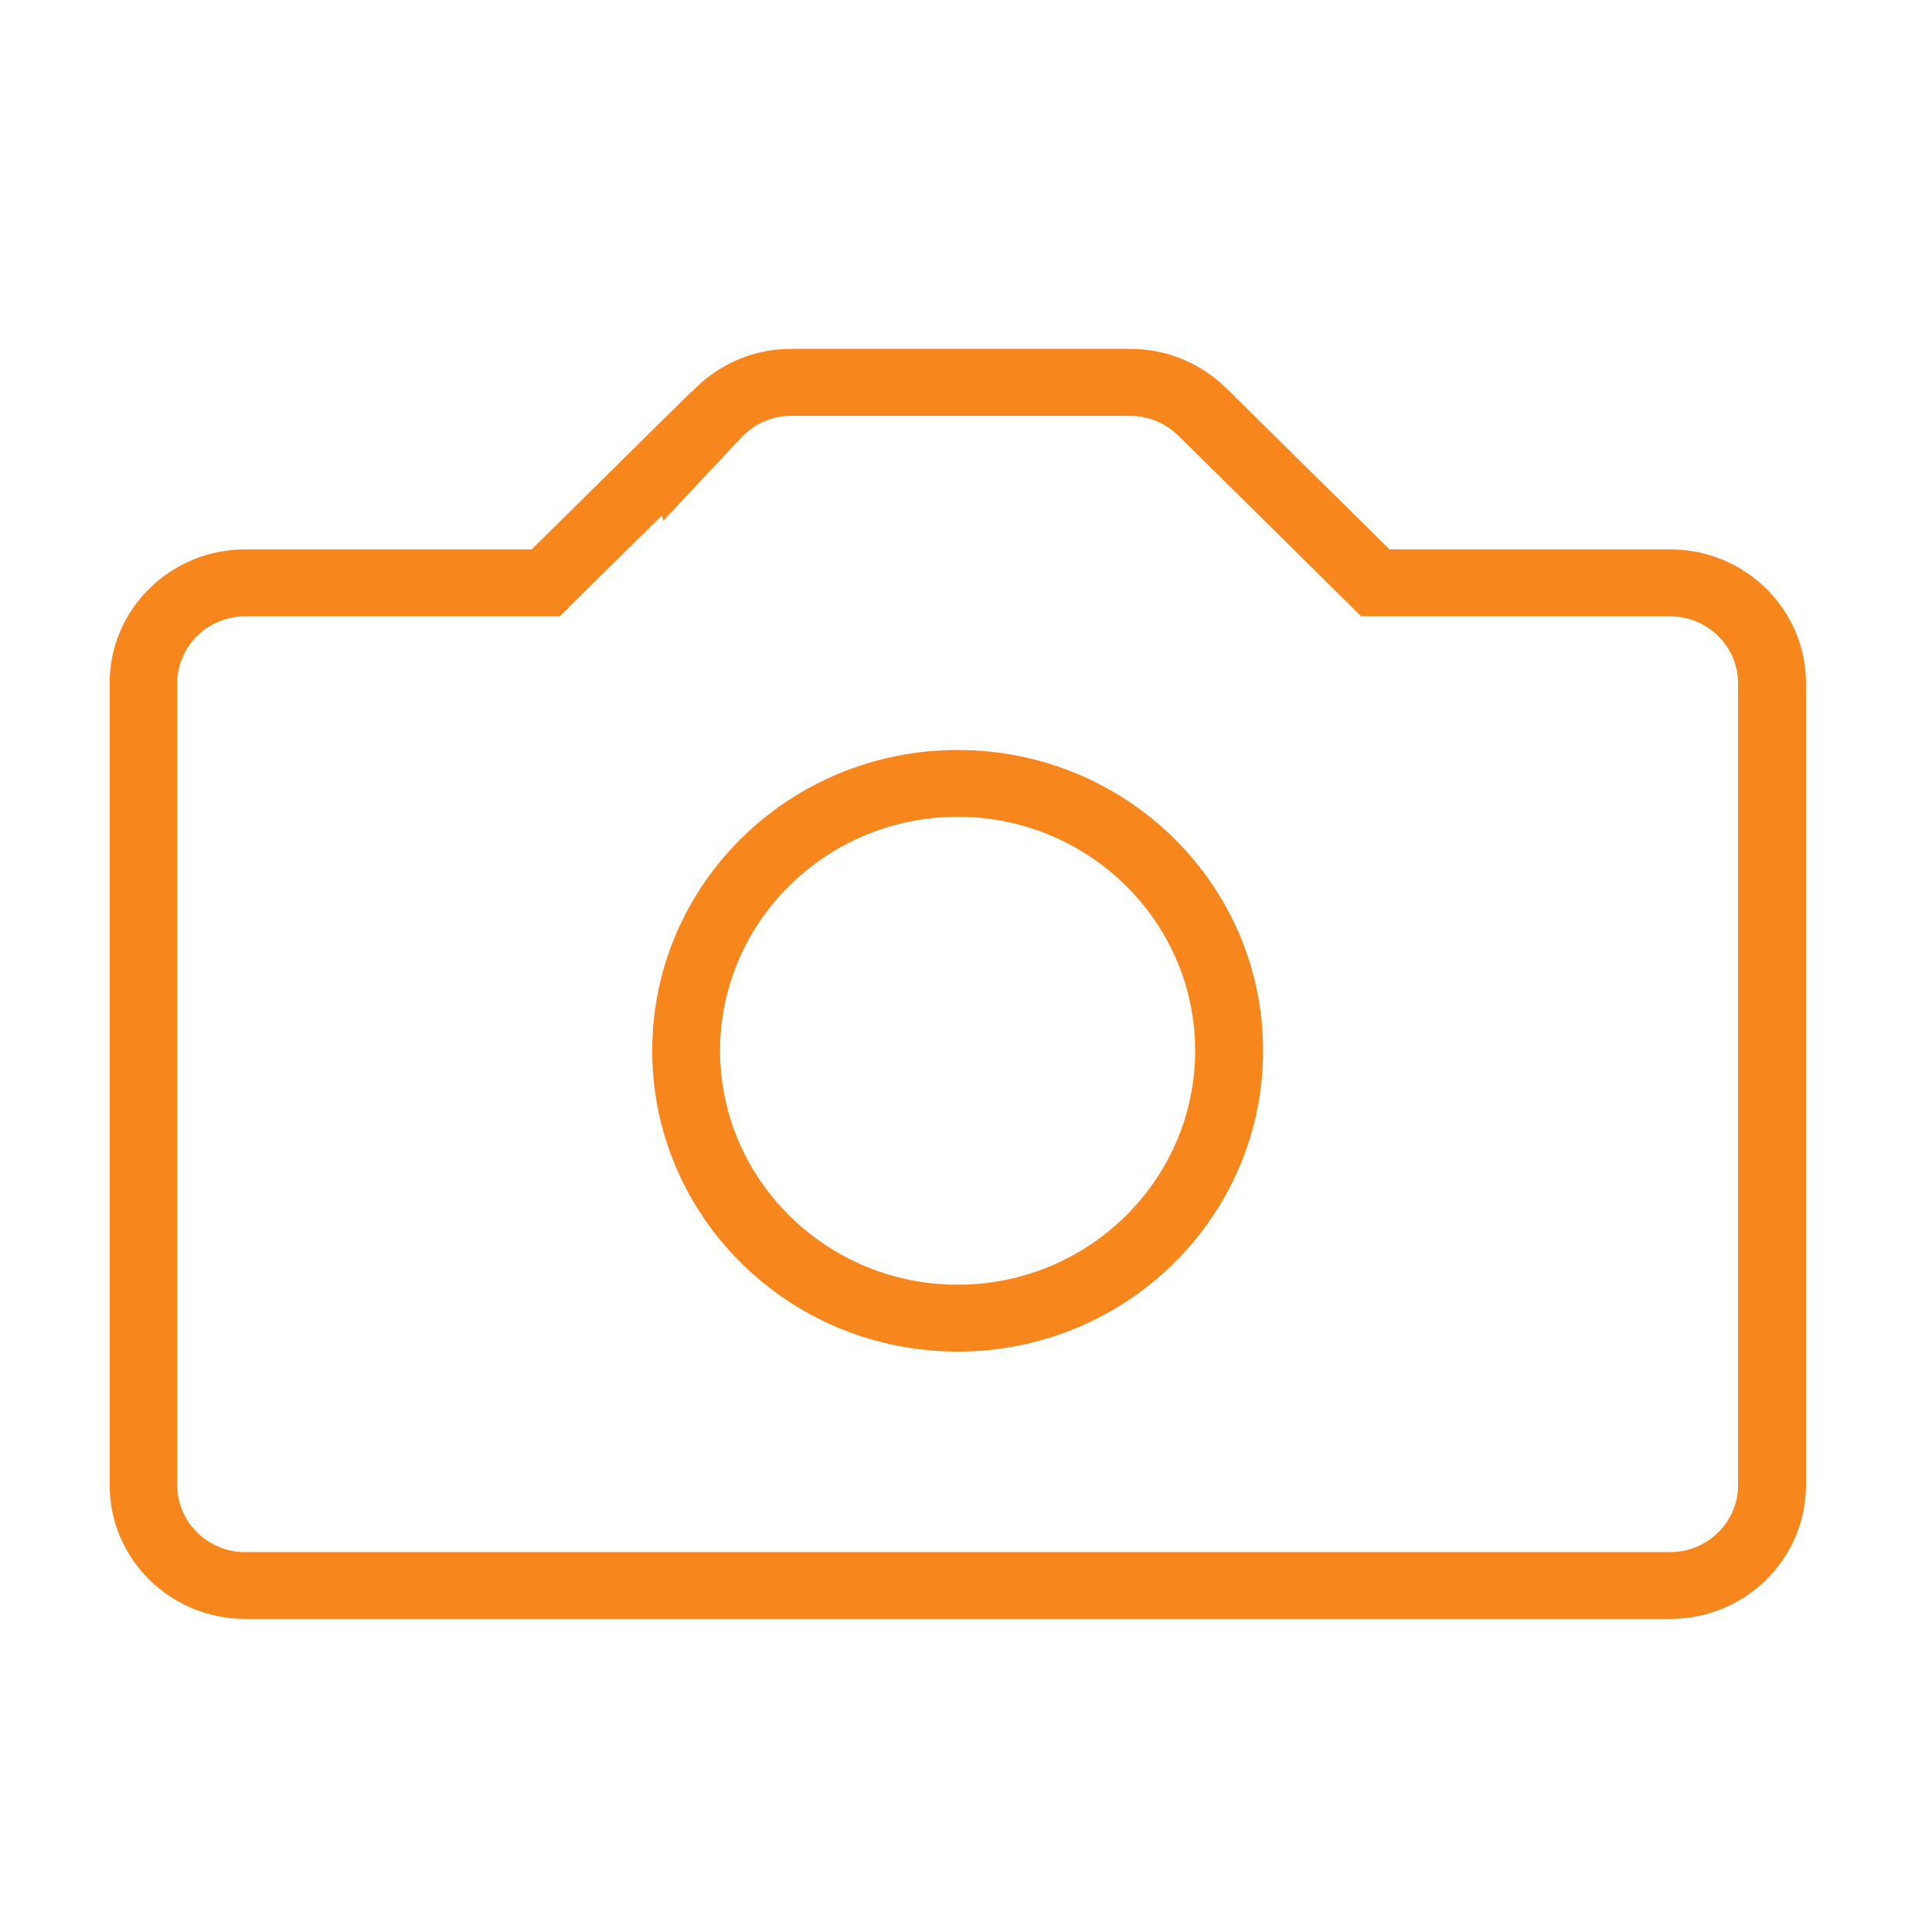
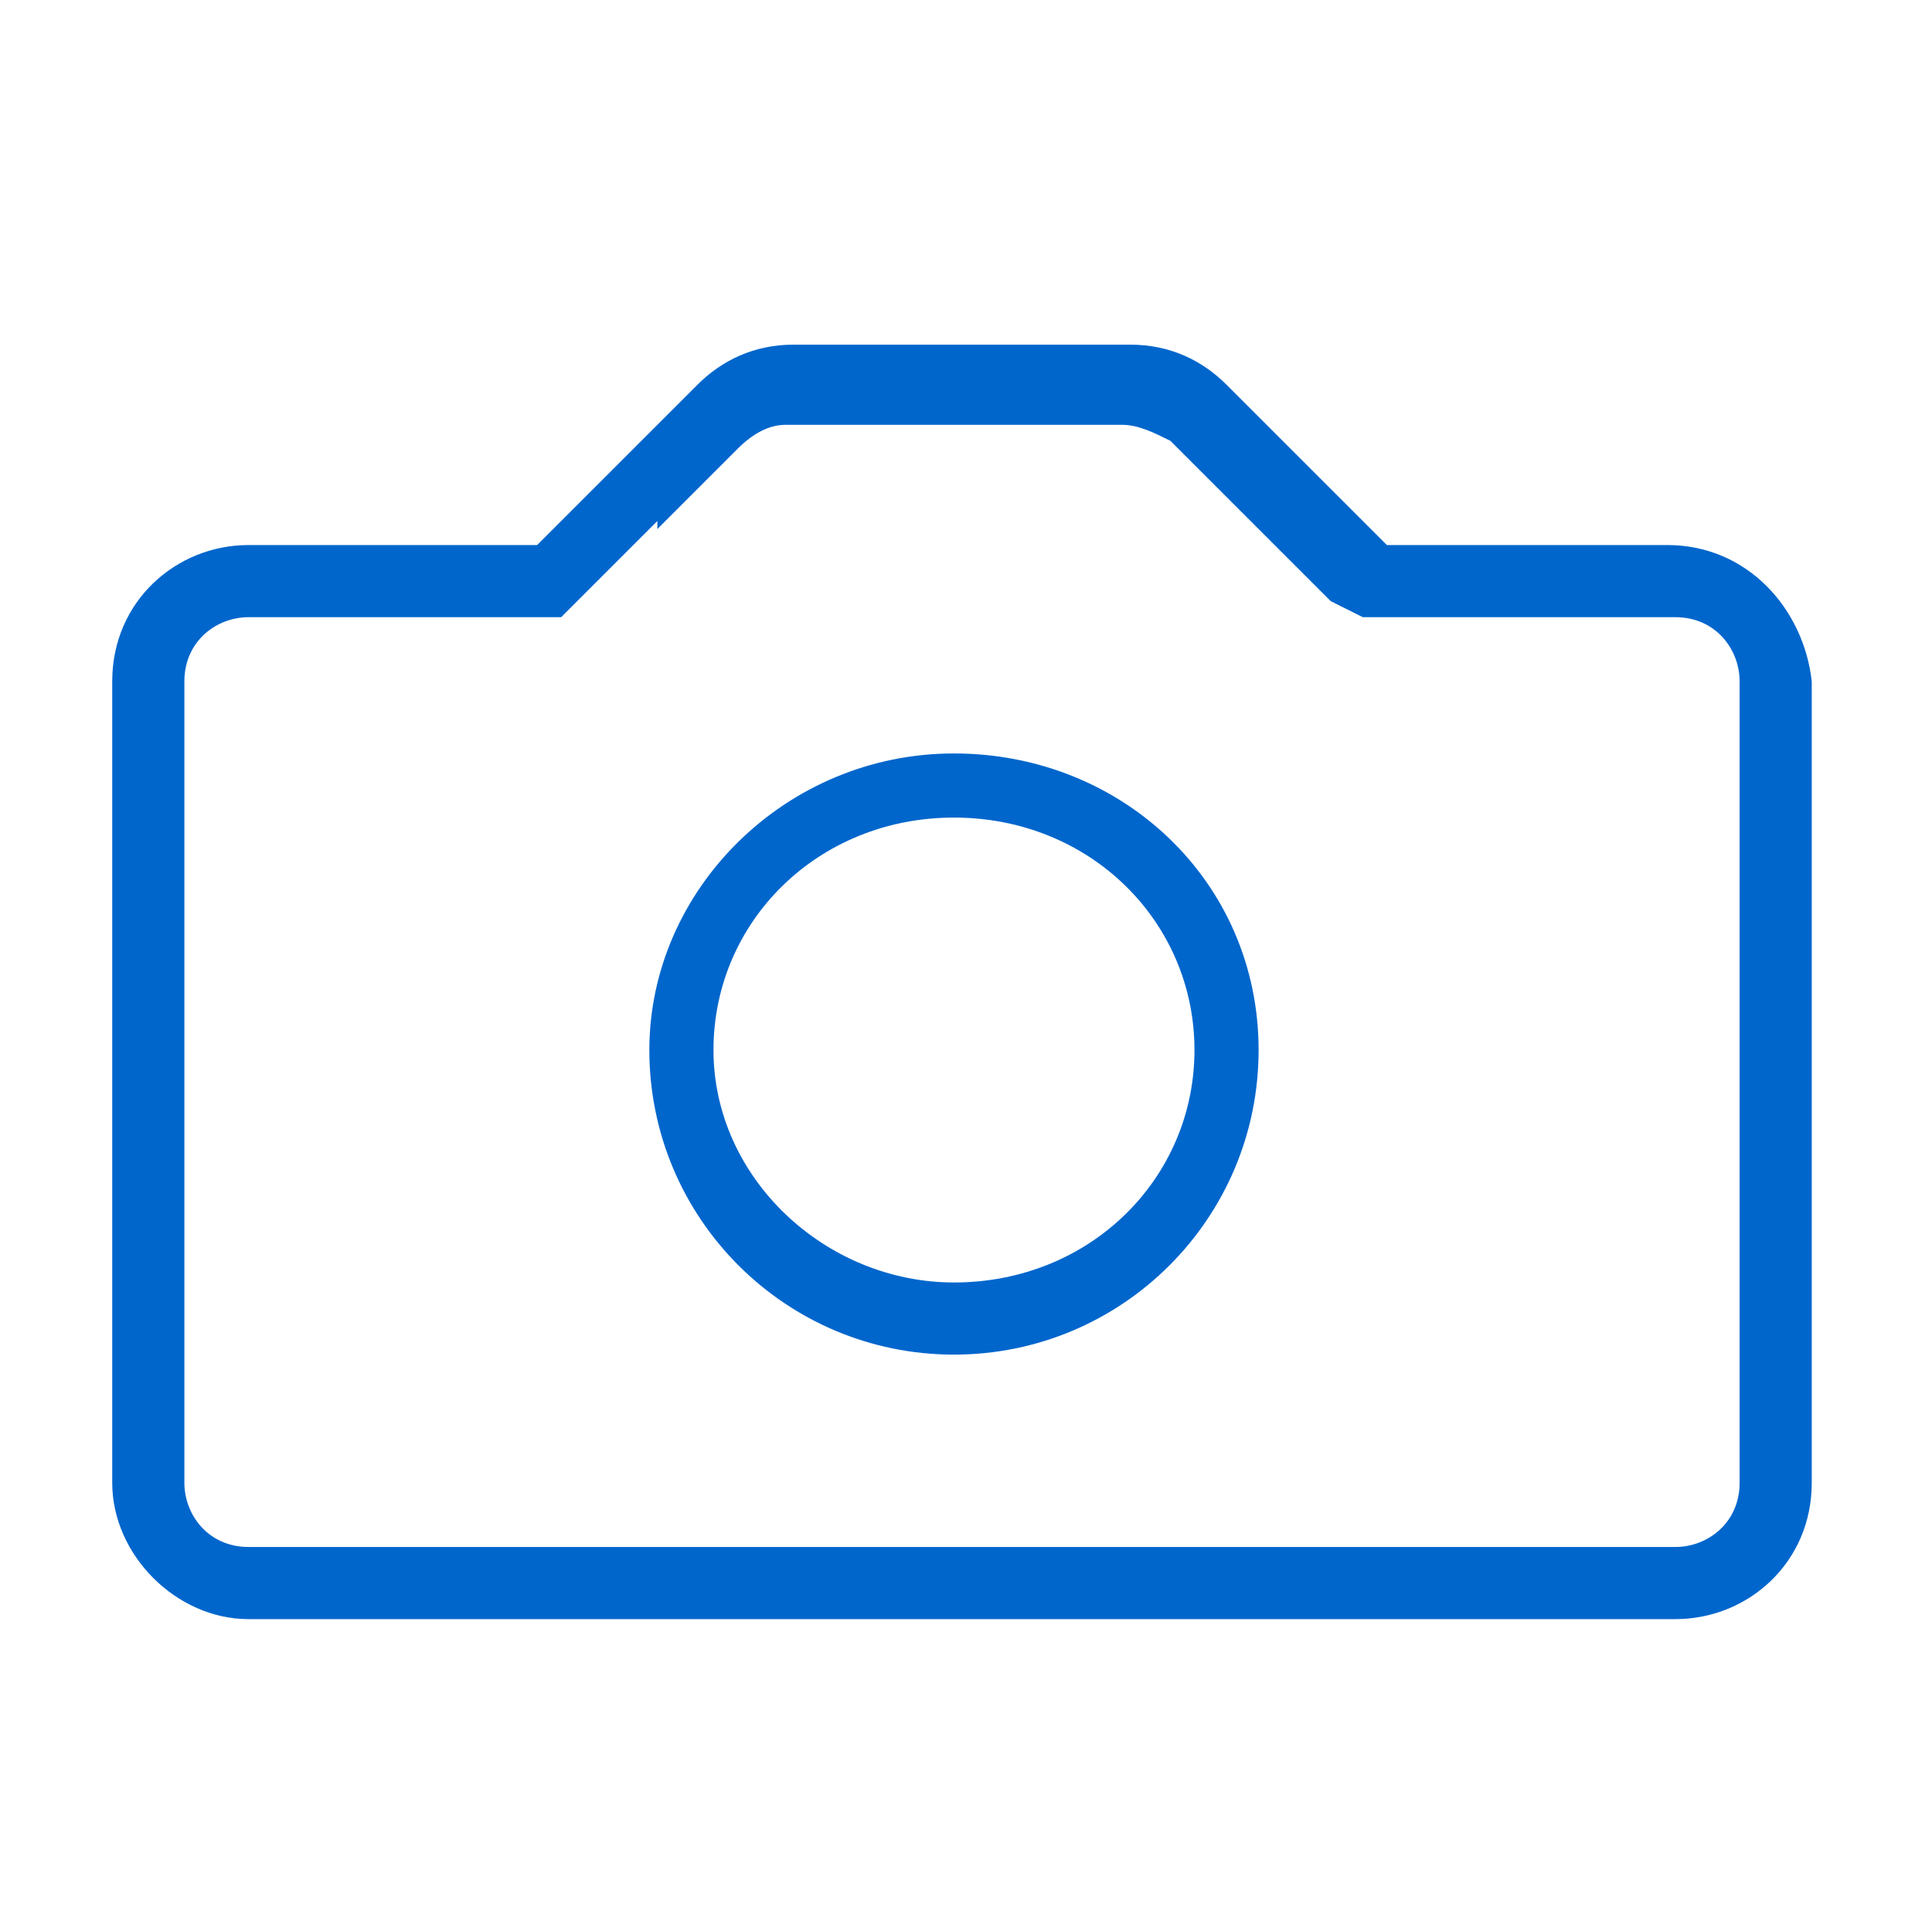
- <svg xmlns="http://www.w3.org/2000/svg" version="1.1" id="Layer_1" x="0px" y="0px" width="24.088px" height="24px" viewBox="113.789 0 24.088 24" enable-background="new 113.789 0 24.088 24" xml:space="preserve" fill="#F7861C">
+ <svg xmlns="http://www.w3.org/2000/svg" version="1.1" id="Layer_1" x="0px" y="0px" viewBox="0 0 24.1 24" style="enable-background:new 0 0 24.1 24;" xml:space="preserve">
+   <style type="text/css">
+ 	.st0{fill:#0066CC;}
+ </style>
  <g>
-     <path d="M134.613,6.85h-3.499l-2.035-2.009c-0.003-0.002-0.004-0.004-0.006-0.006l-0.004-0.003l0,0   c-0.306-0.298-0.725-0.482-1.189-0.482h-4.23c-0.491,0-0.93,0.209-1.238,0.539l-0.003-0.005l-1.991,1.966h-3.571   c-0.935,0-1.691,0.747-1.691,1.667v10c0,0.92,0.757,1.668,1.691,1.668h17.768c0.934,0,1.691-0.748,1.691-1.668v-10   C136.305,7.597,135.547,6.85,134.613,6.85z M135.459,18.518c0,0.459-0.381,0.834-0.846,0.834h-17.768   c-0.466,0-0.846-0.374-0.846-0.834v-10c0-0.459,0.38-0.833,0.846-0.833h3.571h0.351l0.248-0.245l1.024-1.011l0.021,0.062   l0.971-1.035c0.164-0.175,0.385-0.271,0.618-0.271h4.23c0.223,0,0.435,0.086,0.602,0.247l2.033,2.008l0.247,0.245h0.353h3.499   c0.465,0,0.846,0.374,0.846,0.833V18.518L135.459,18.518z" />
-     <path d="M125.729,9.351c-2.104,0-3.808,1.678-3.808,3.749c0,2.072,1.703,3.752,3.808,3.752c2.104,0,3.808-1.68,3.808-3.752   C129.537,11.028,127.833,9.351,125.729,9.351z M125.729,16.018c-1.633,0-2.962-1.31-2.962-2.918s1.329-2.916,2.962-2.916   s2.961,1.307,2.961,2.916S127.362,16.018,125.729,16.018z" />
+     <path class="st0" d="M20.8,6.8h-3.5l-2-2c0,0,0,0,0,0l0,0l0,0c-0.3-0.3-0.7-0.5-1.2-0.5H9.9c-0.5,0-0.9,0.2-1.2,0.5l0,0l-2,2H3.1   c-0.9,0-1.7,0.7-1.7,1.7v10c0,0.9,0.8,1.7,1.7,1.7h17.8c0.9,0,1.7-0.7,1.7-1.7v-10C22.5,7.6,21.8,6.8,20.8,6.8z M21.7,18.5   c0,0.5-0.4,0.8-0.8,0.8H3.1c-0.5,0-0.8-0.4-0.8-0.8v-10c0-0.5,0.4-0.8,0.8-0.8h3.6H7l0.2-0.2l1-1l0,0.1l1-1   c0.2-0.2,0.4-0.3,0.6-0.3h4.2c0.2,0,0.4,0.1,0.6,0.2l2,2L17,7.7h0.4h3.5c0.5,0,0.8,0.4,0.8,0.8V18.5L21.7,18.5z" />
+     <path class="st0" d="M11.9,9.4c-2.1,0-3.8,1.7-3.8,3.7c0,2.1,1.7,3.8,3.8,3.8c2.1,0,3.8-1.7,3.8-3.8S14,9.4,11.9,9.4z M11.9,16   c-1.6,0-3-1.3-3-2.9s1.3-2.9,3-2.9s3,1.3,3,2.9S13.6,16,11.9,16z" />
  </g>
</svg>
